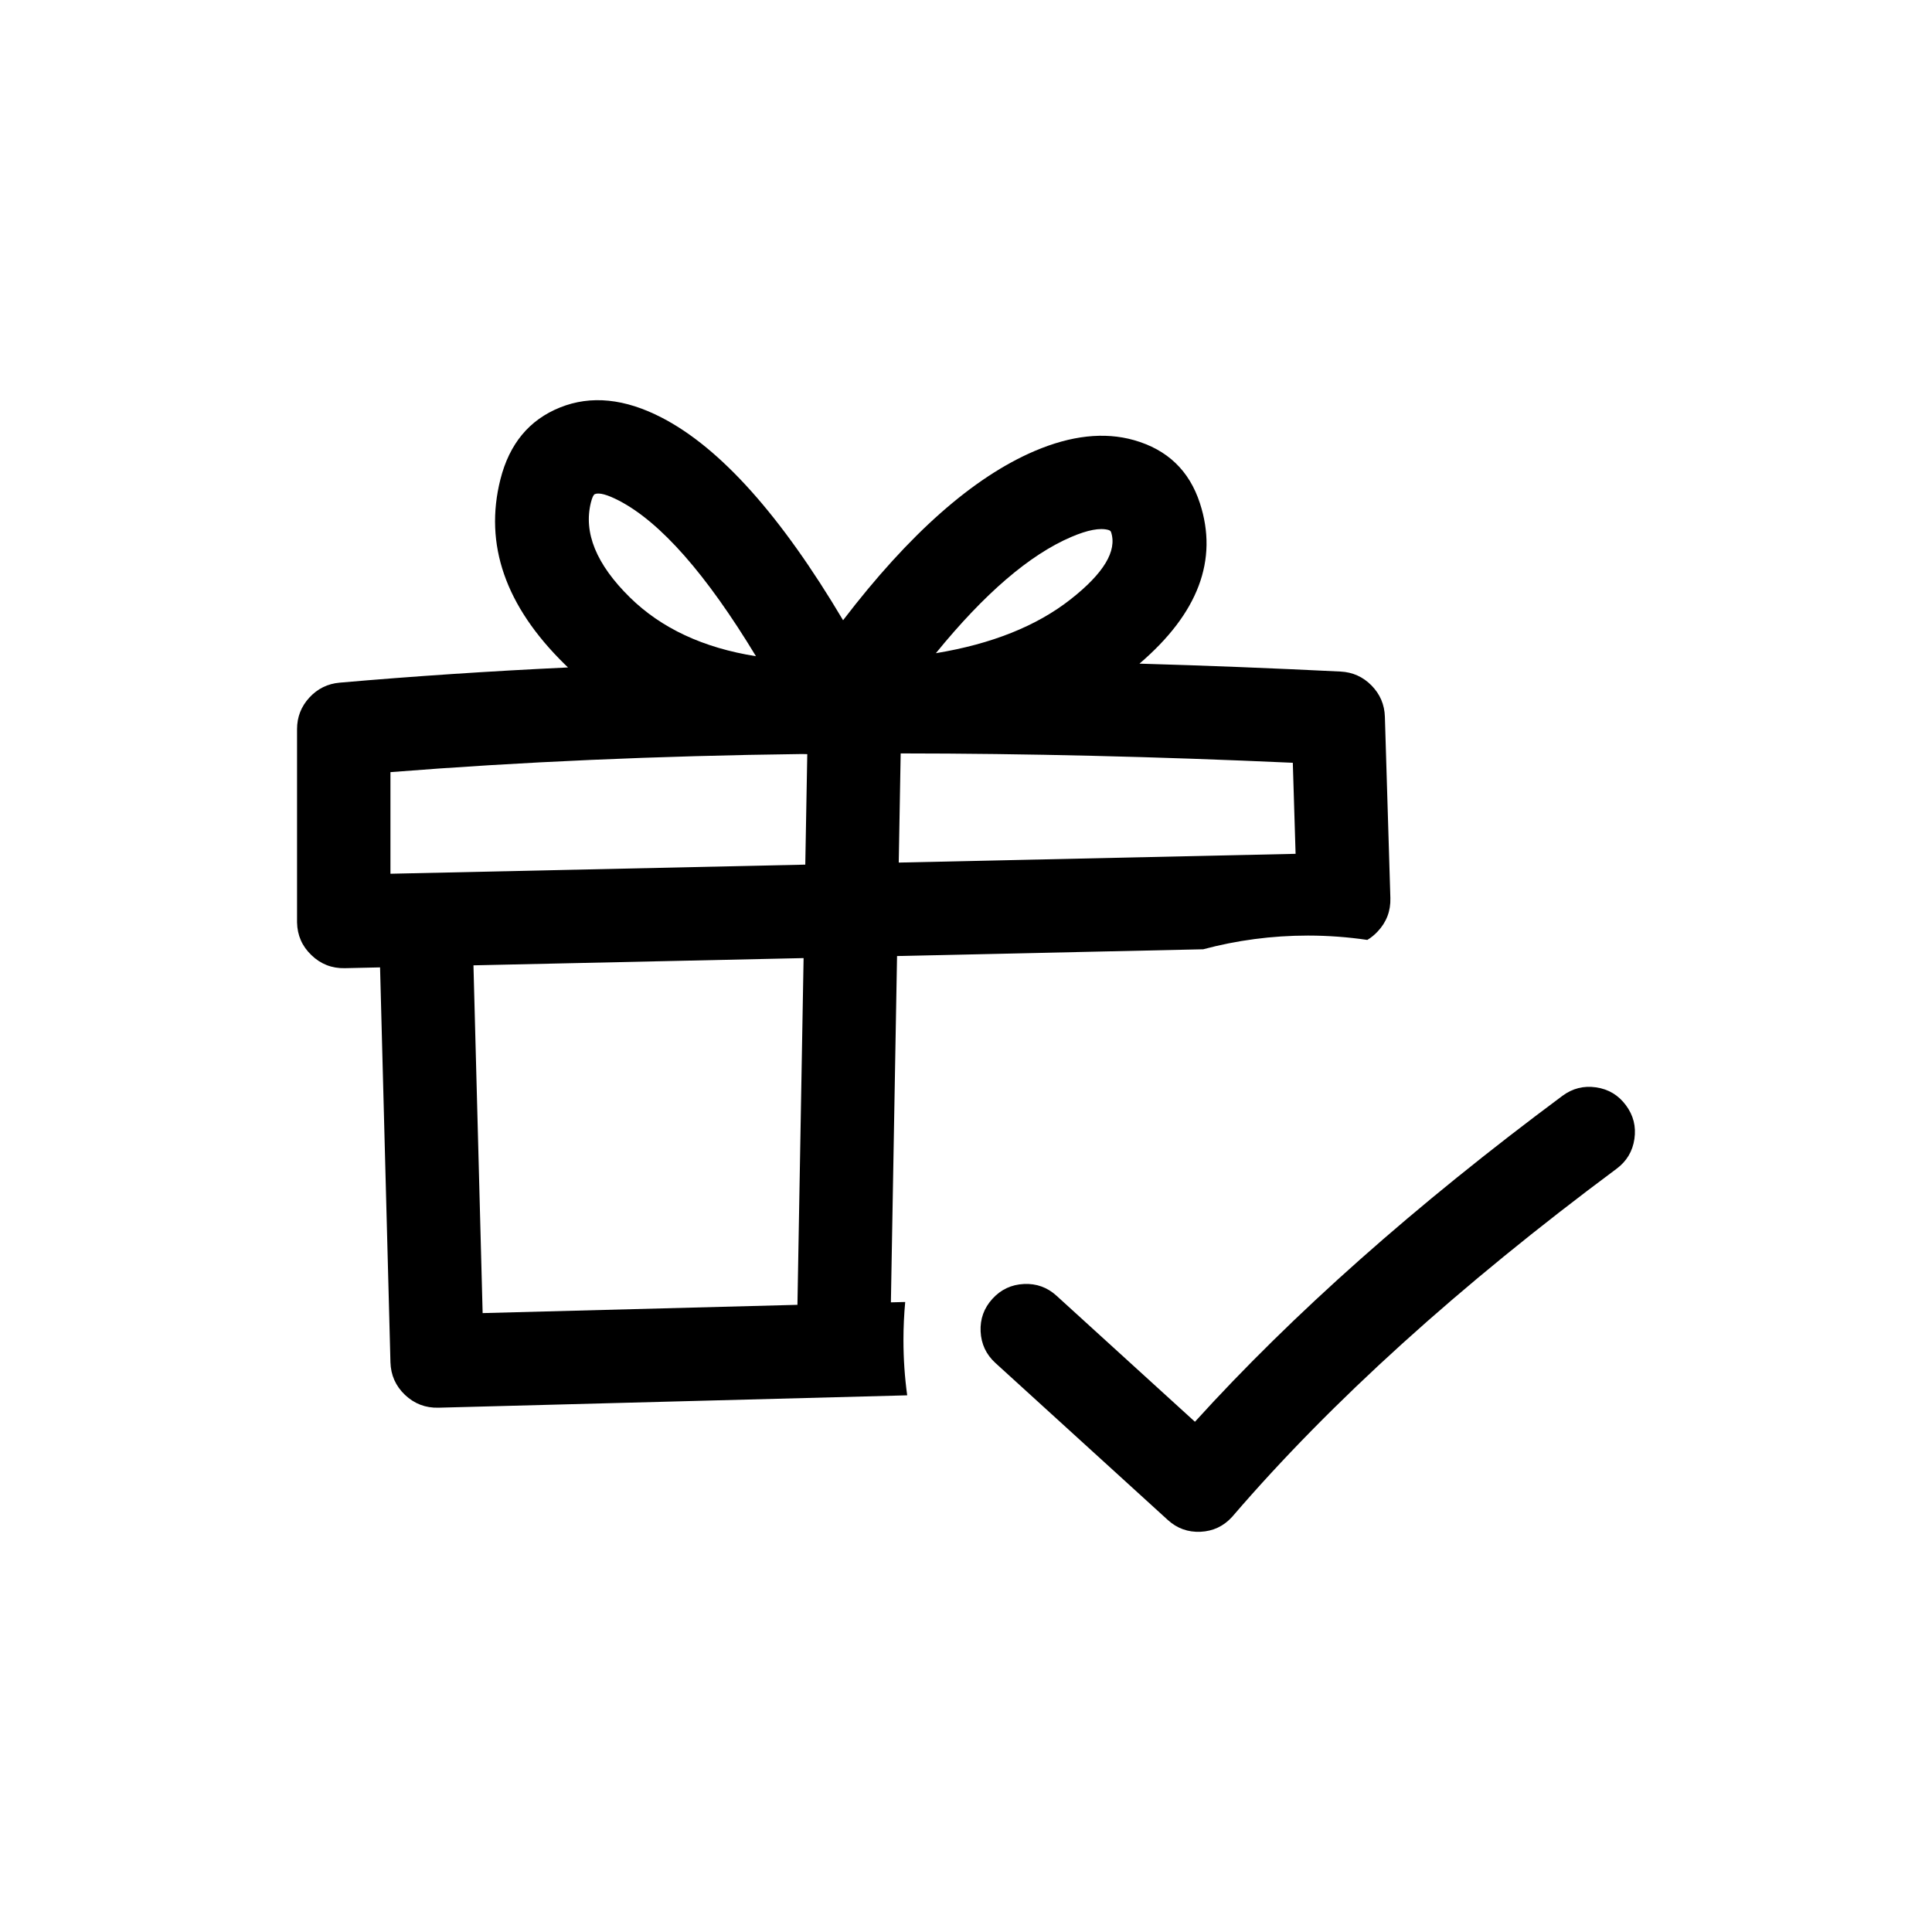
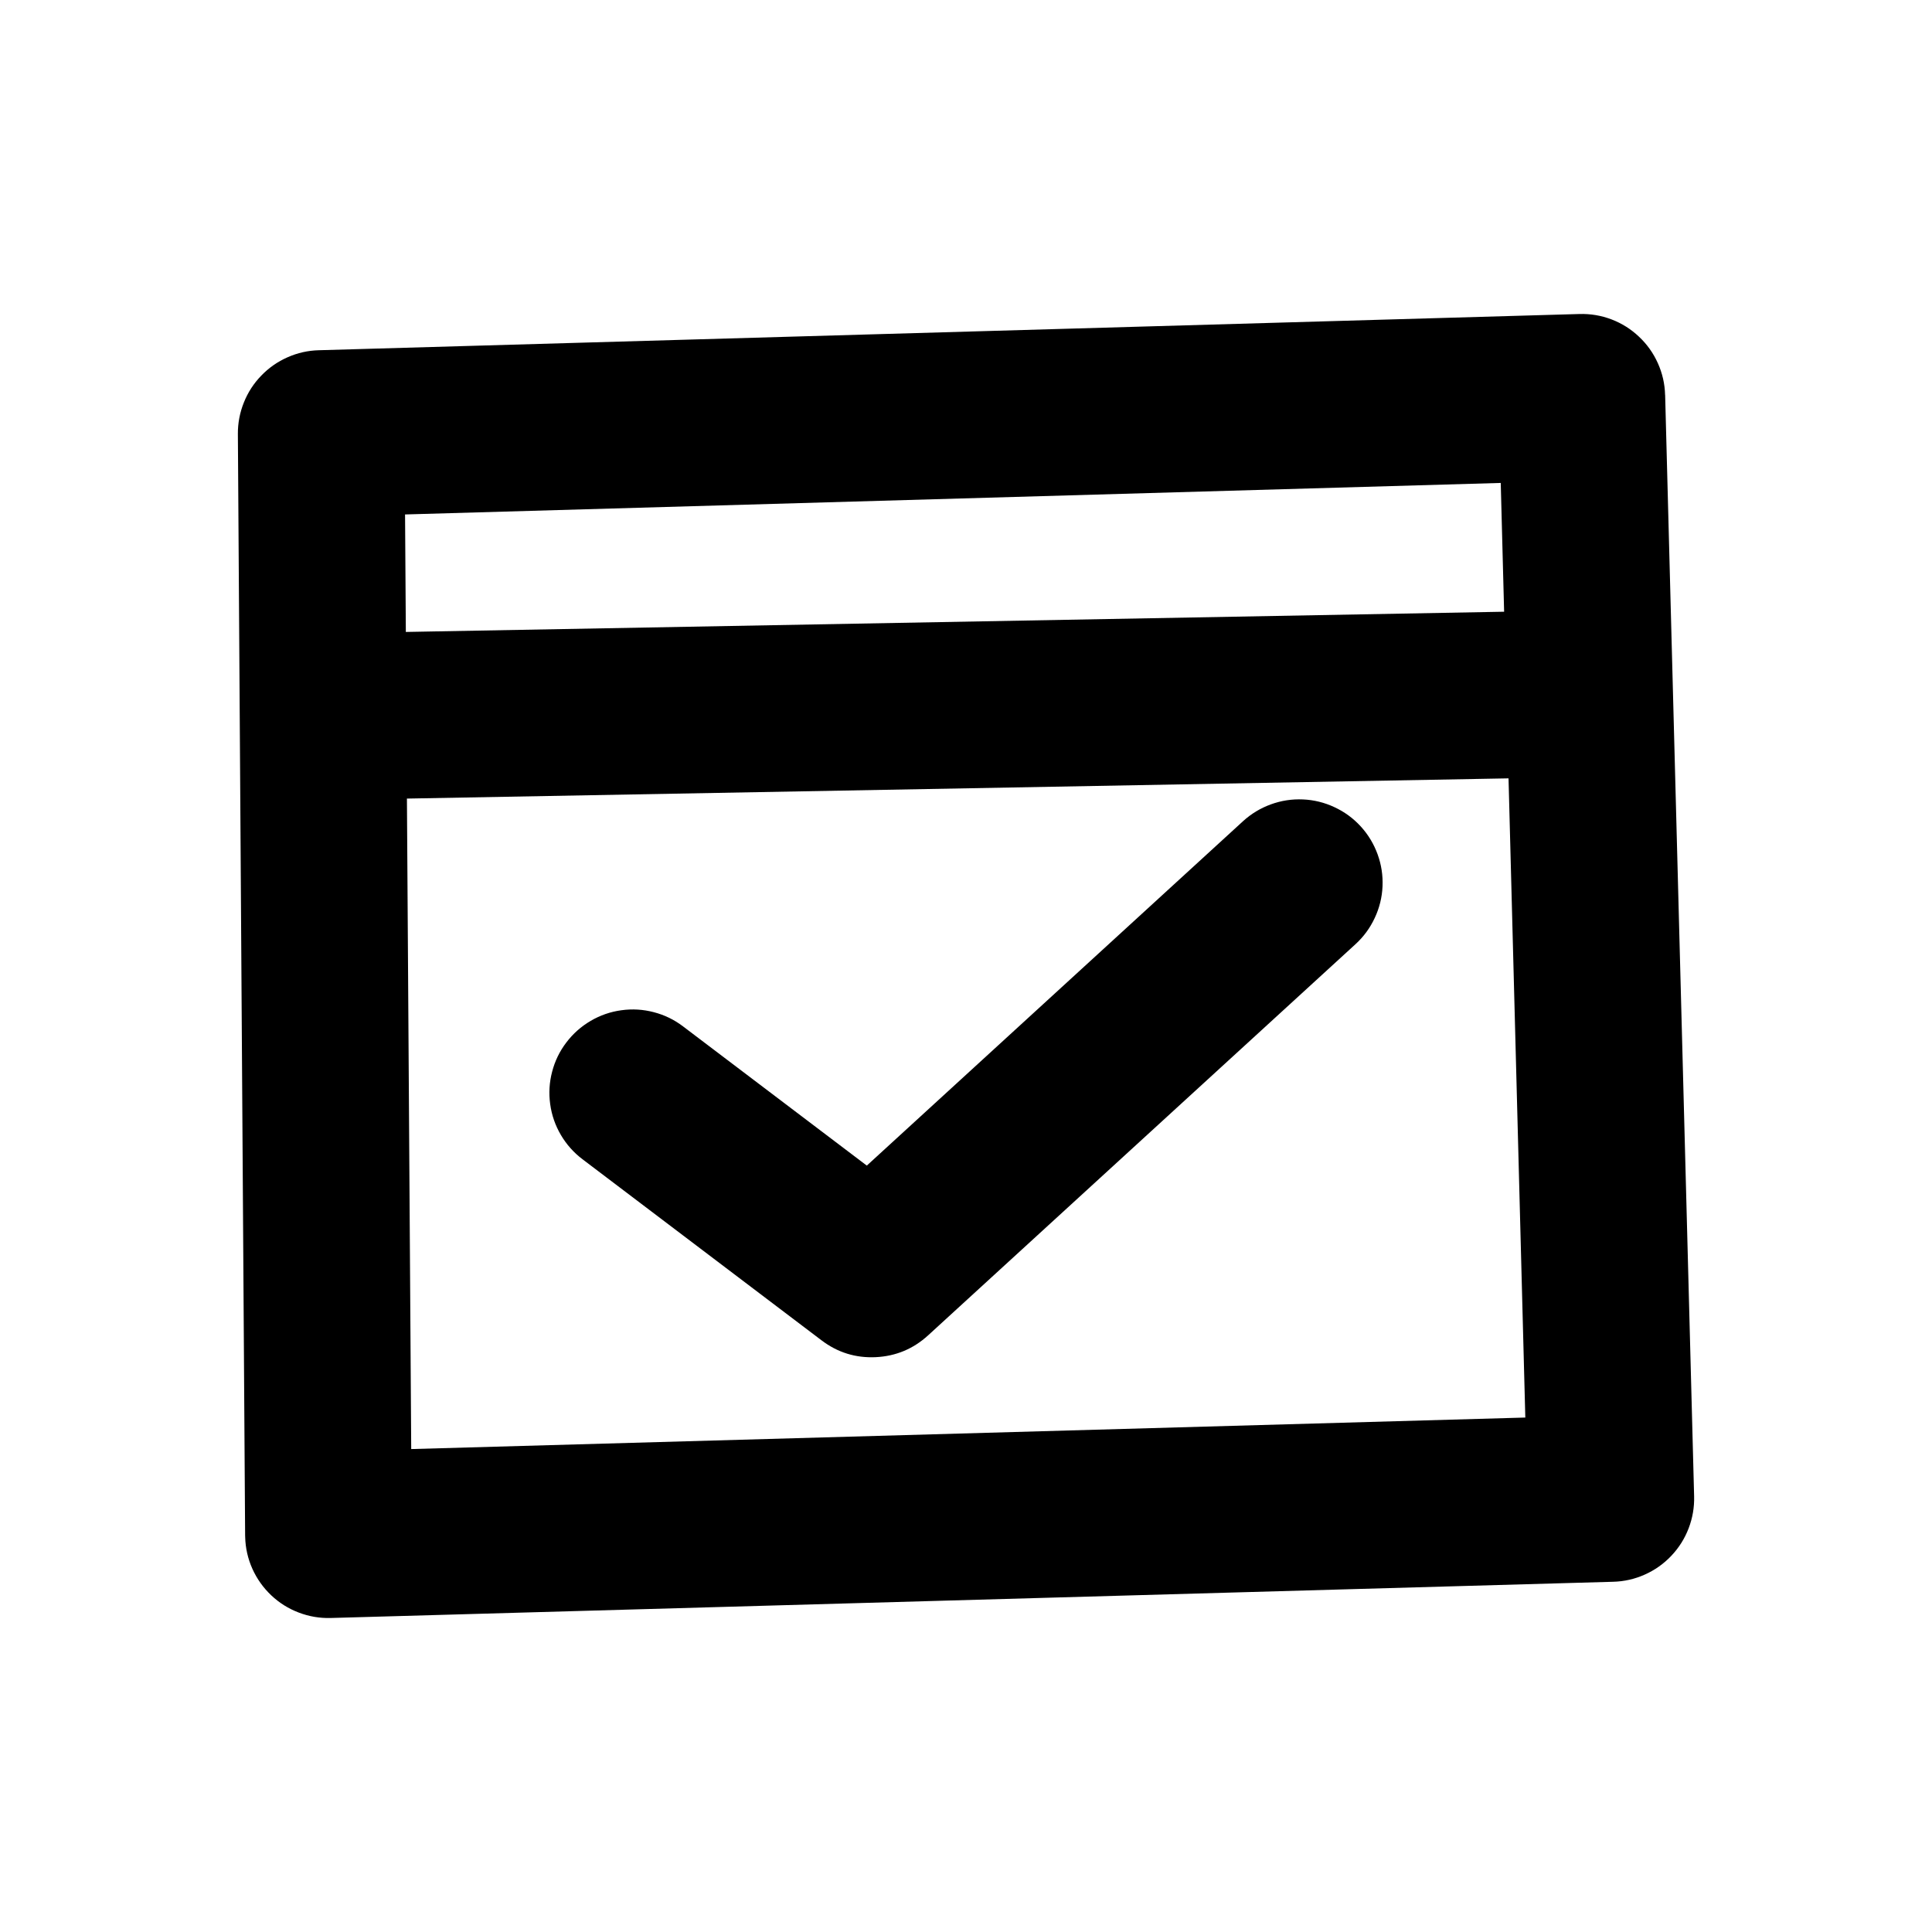
<svg xmlns="http://www.w3.org/2000/svg" viewBox="0 0 32 32">
-   <path d="M5.626 11.307Q7.457 11.147 9.408 11.055Q9.378 11.027 9.349 10.998Q7.881 9.555 8.288 7.941Q8.511 7.056 9.276 6.749Q10.042 6.441 10.964 6.919Q12.421 7.674 13.964 10.273Q15.608 8.124 17.137 7.47Q18.047 7.082 18.782 7.29Q19.611 7.525 19.874 8.334Q20.334 9.743 18.873 10.992Q20.506 11.039 22.203 11.123Q22.505 11.138 22.717 11.354Q22.929 11.57 22.938 11.872L23.029 14.875Q23.038 15.195 22.819 15.428Q22.74 15.513 22.647 15.568C22.326 15.521 21.998 15.496 21.664 15.496C21.064 15.496 20.482 15.575 19.929 15.723L14.858 15.835L14.756 21.571L14.993 21.565C14.974 21.773 14.964 21.983 14.964 22.196C14.964 22.507 14.985 22.812 15.026 23.111L7.261 23.316Q6.941 23.324 6.708 23.104Q6.476 22.883 6.467 22.563L6.295 16.023L5.711 16.036Q5.39 16.043 5.159 15.821Q4.927 15.6 4.92 15.279Q4.92 15.271 4.92 15.262V12.077Q4.92 11.777 5.123 11.555Q5.327 11.333 5.626 11.307ZM13.31 15.869 7.842 15.989 7.994 21.749 13.208 21.612 13.31 15.869ZM17.5 21.462 19.792 23.549Q22.227 20.865 25.878 18.151Q26.128 17.965 26.436 18.01Q26.744 18.055 26.93 18.306Q27.116 18.556 27.071 18.864Q27.026 19.172 26.776 19.358Q22.865 22.266 20.42 25.11Q20.413 25.118 20.406 25.126Q20.196 25.356 19.885 25.371Q19.573 25.385 19.343 25.176L16.487 22.575Q16.257 22.365 16.242 22.053Q16.228 21.742 16.438 21.512Q16.647 21.282 16.959 21.267Q17.27 21.252 17.5 21.462ZM13.285 12.489Q9.691 12.534 6.467 12.789V14.472L13.338 14.321L13.371 12.491Q13.328 12.49 13.285 12.489ZM21.459 14.142 21.413 12.634Q18.033 12.481 14.918 12.479L14.886 14.287L21.459 14.142ZM12.521 10.869Q11.285 8.828 10.252 8.292Q9.96 8.141 9.853 8.184Q9.819 8.198 9.788 8.32Q9.598 9.073 10.433 9.895Q11.214 10.662 12.521 10.869ZM15.501 10.819Q16.888 10.59 17.731 9.928Q18.556 9.281 18.403 8.814Q18.395 8.789 18.36 8.778Q18.151 8.719 17.745 8.893Q16.709 9.335 15.501 10.819Z" />
+   <path d="M5.28 5.801 26.16 5.201Q26.435 5.193 26.691 5.29Q26.948 5.388 27.147 5.577Q27.347 5.765 27.459 6.015Q27.572 6.266 27.579 6.54L27.58 6.544L28.06 24.784Q28.067 25.058 27.969 25.314Q27.871 25.57 27.682 25.769Q27.494 25.968 27.243 26.08Q26.993 26.192 26.719 26.199L5.479 26.799Q5.205 26.807 4.948 26.709Q4.692 26.612 4.492 26.423Q4.293 26.234 4.18 25.984Q4.068 25.733 4.061 25.459Q4.06 25.444 4.06 25.429L3.94 7.189Q3.938 6.919 4.039 6.667Q4.139 6.416 4.327 6.222Q4.515 6.027 4.762 5.918Q5.01 5.808 5.28 5.801ZM24.986 12.892 6.74 13.227 6.811 24.001 25.264 23.479 24.986 12.892ZM11.313 17 14.357 19.306 20.588 13.602Q20.791 13.417 21.049 13.323Q21.307 13.229 21.581 13.241Q21.855 13.253 22.104 13.37Q22.353 13.486 22.538 13.688Q22.723 13.891 22.817 14.149Q22.911 14.407 22.899 14.681Q22.887 14.955 22.77 15.204Q22.654 15.453 22.452 15.638L15.372 22.118Q15.003 22.455 14.504 22.479Q14.005 22.502 13.607 22.2L9.647 19.2Q9.428 19.034 9.289 18.797Q9.15 18.56 9.113 18.289Q9.075 18.017 9.145 17.751Q9.214 17.485 9.38 17.267Q9.546 17.048 9.783 16.909Q10.02 16.77 10.291 16.733Q10.563 16.695 10.829 16.765Q11.095 16.834 11.313 17ZM6.709 8.521 6.722 10.467 24.913 10.132 24.857 7.999 6.709 8.521Z" />
</svg>
